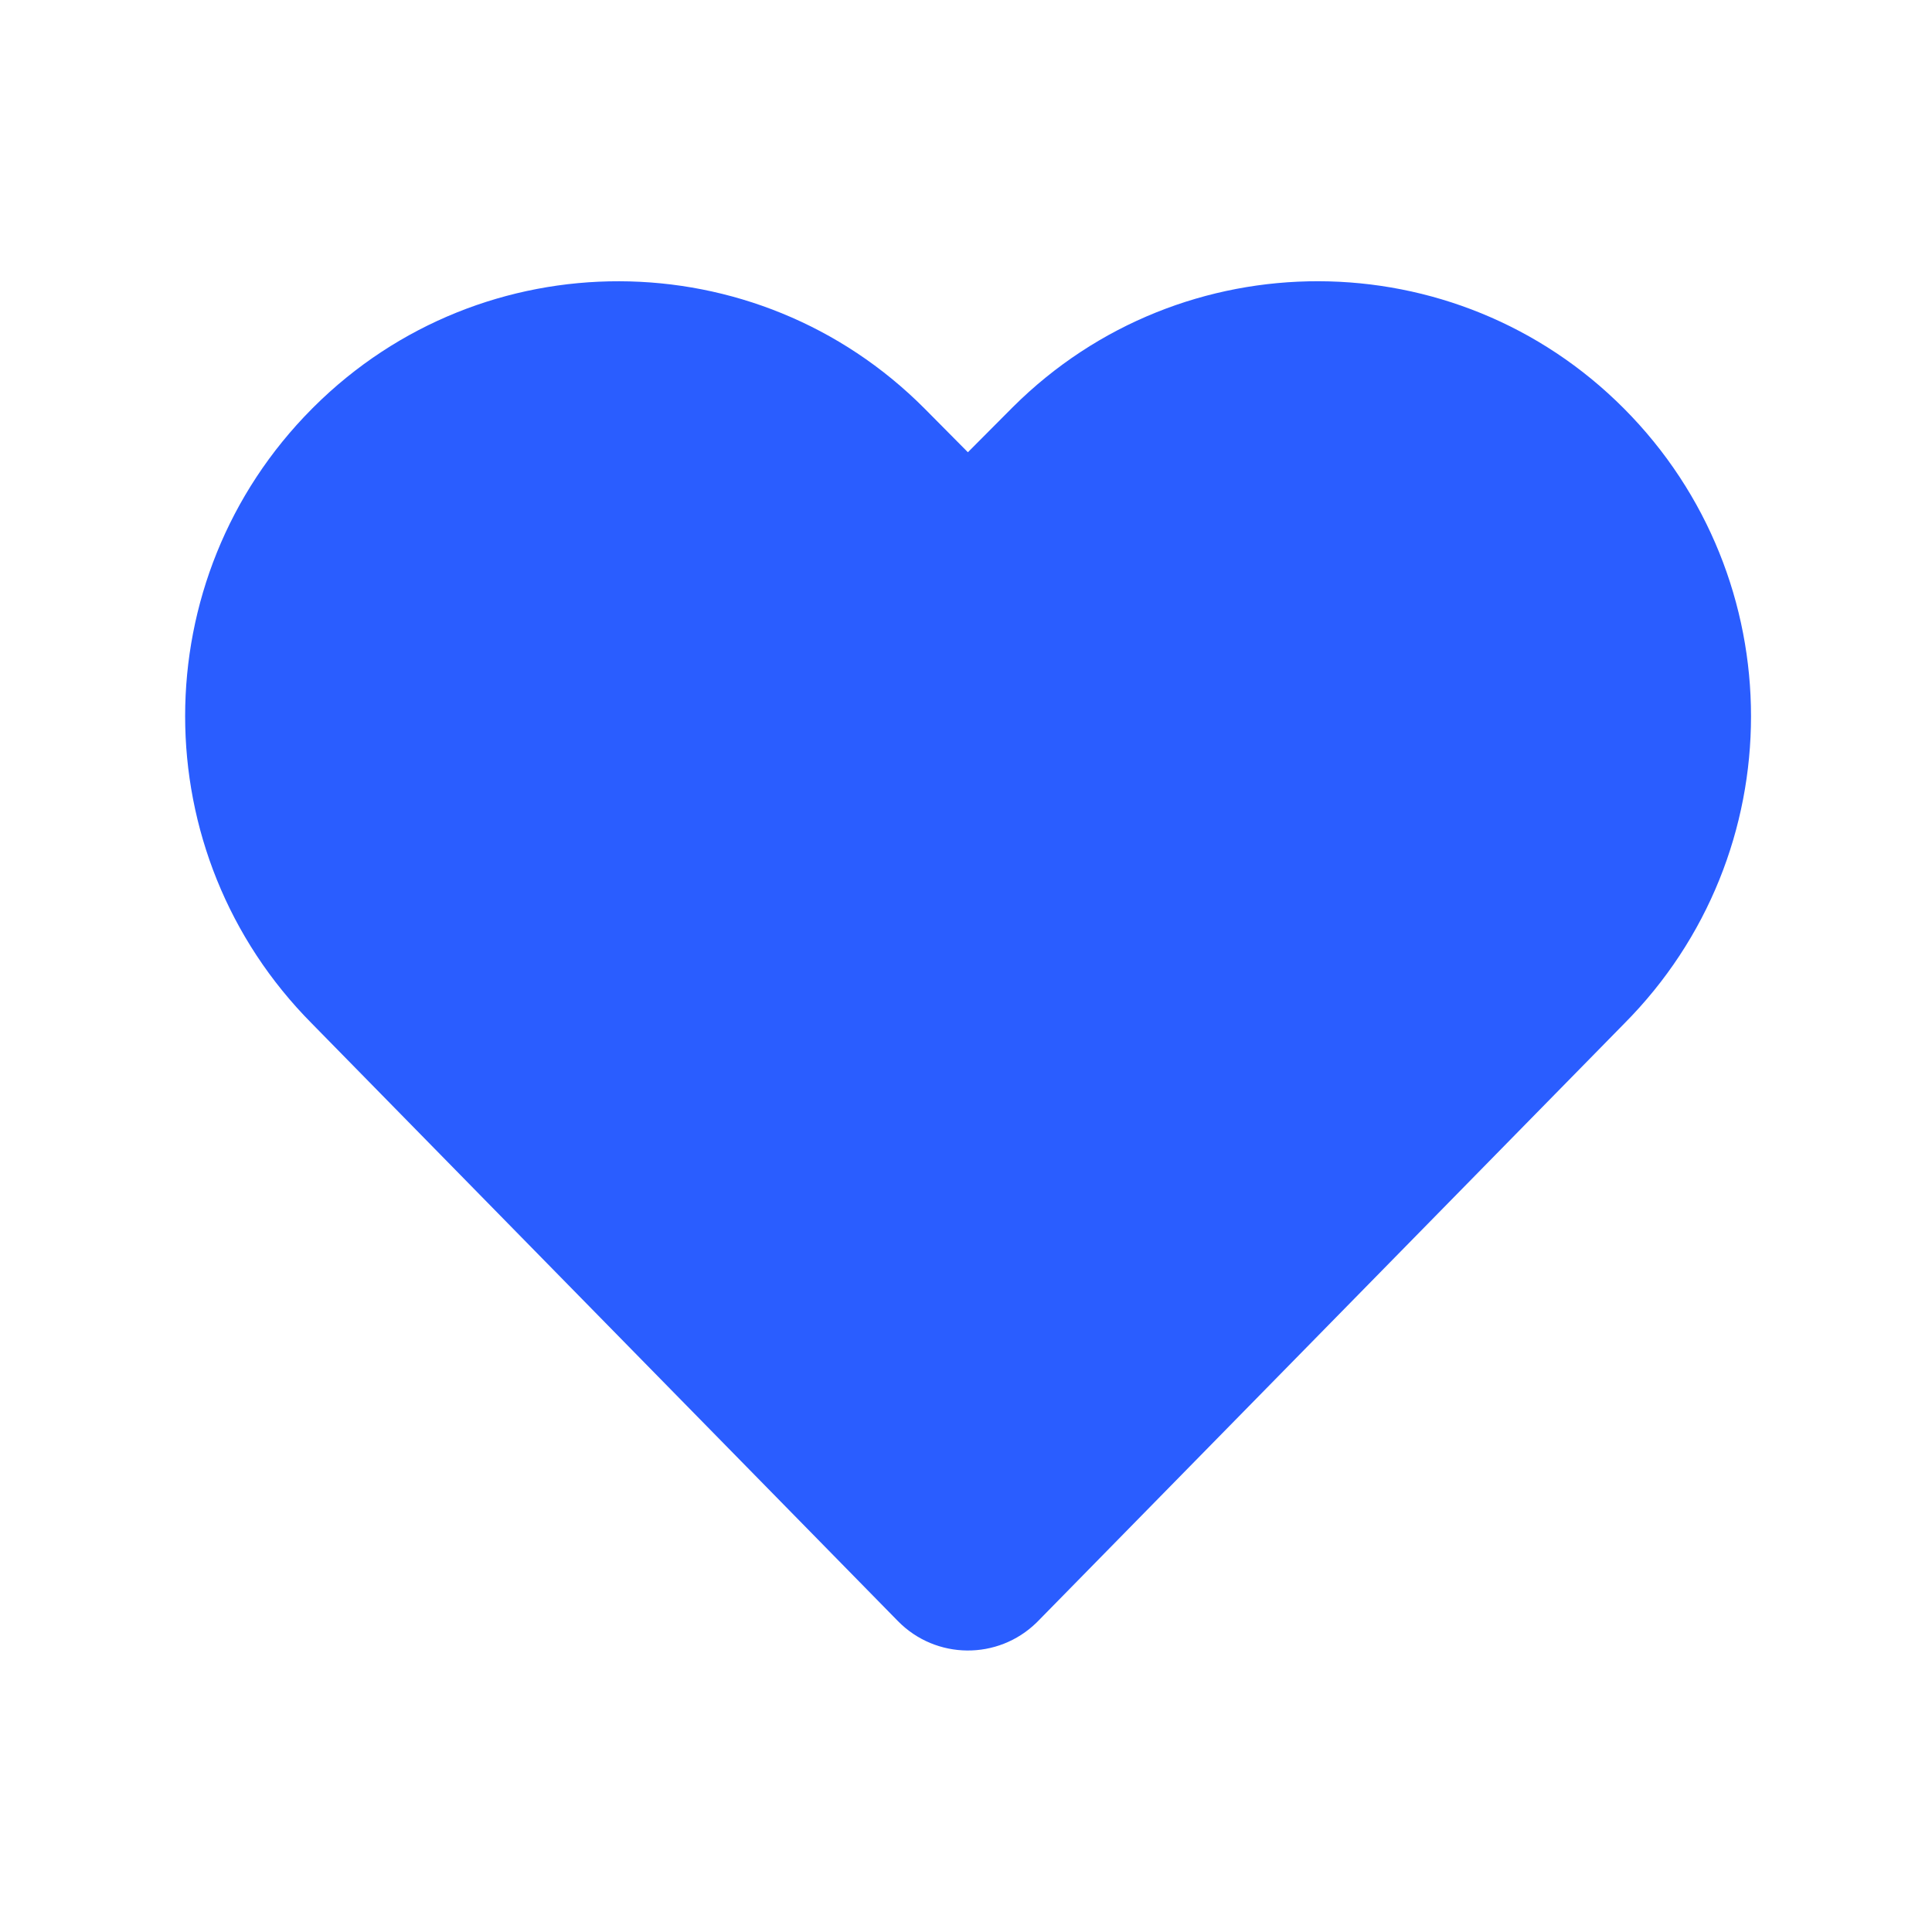
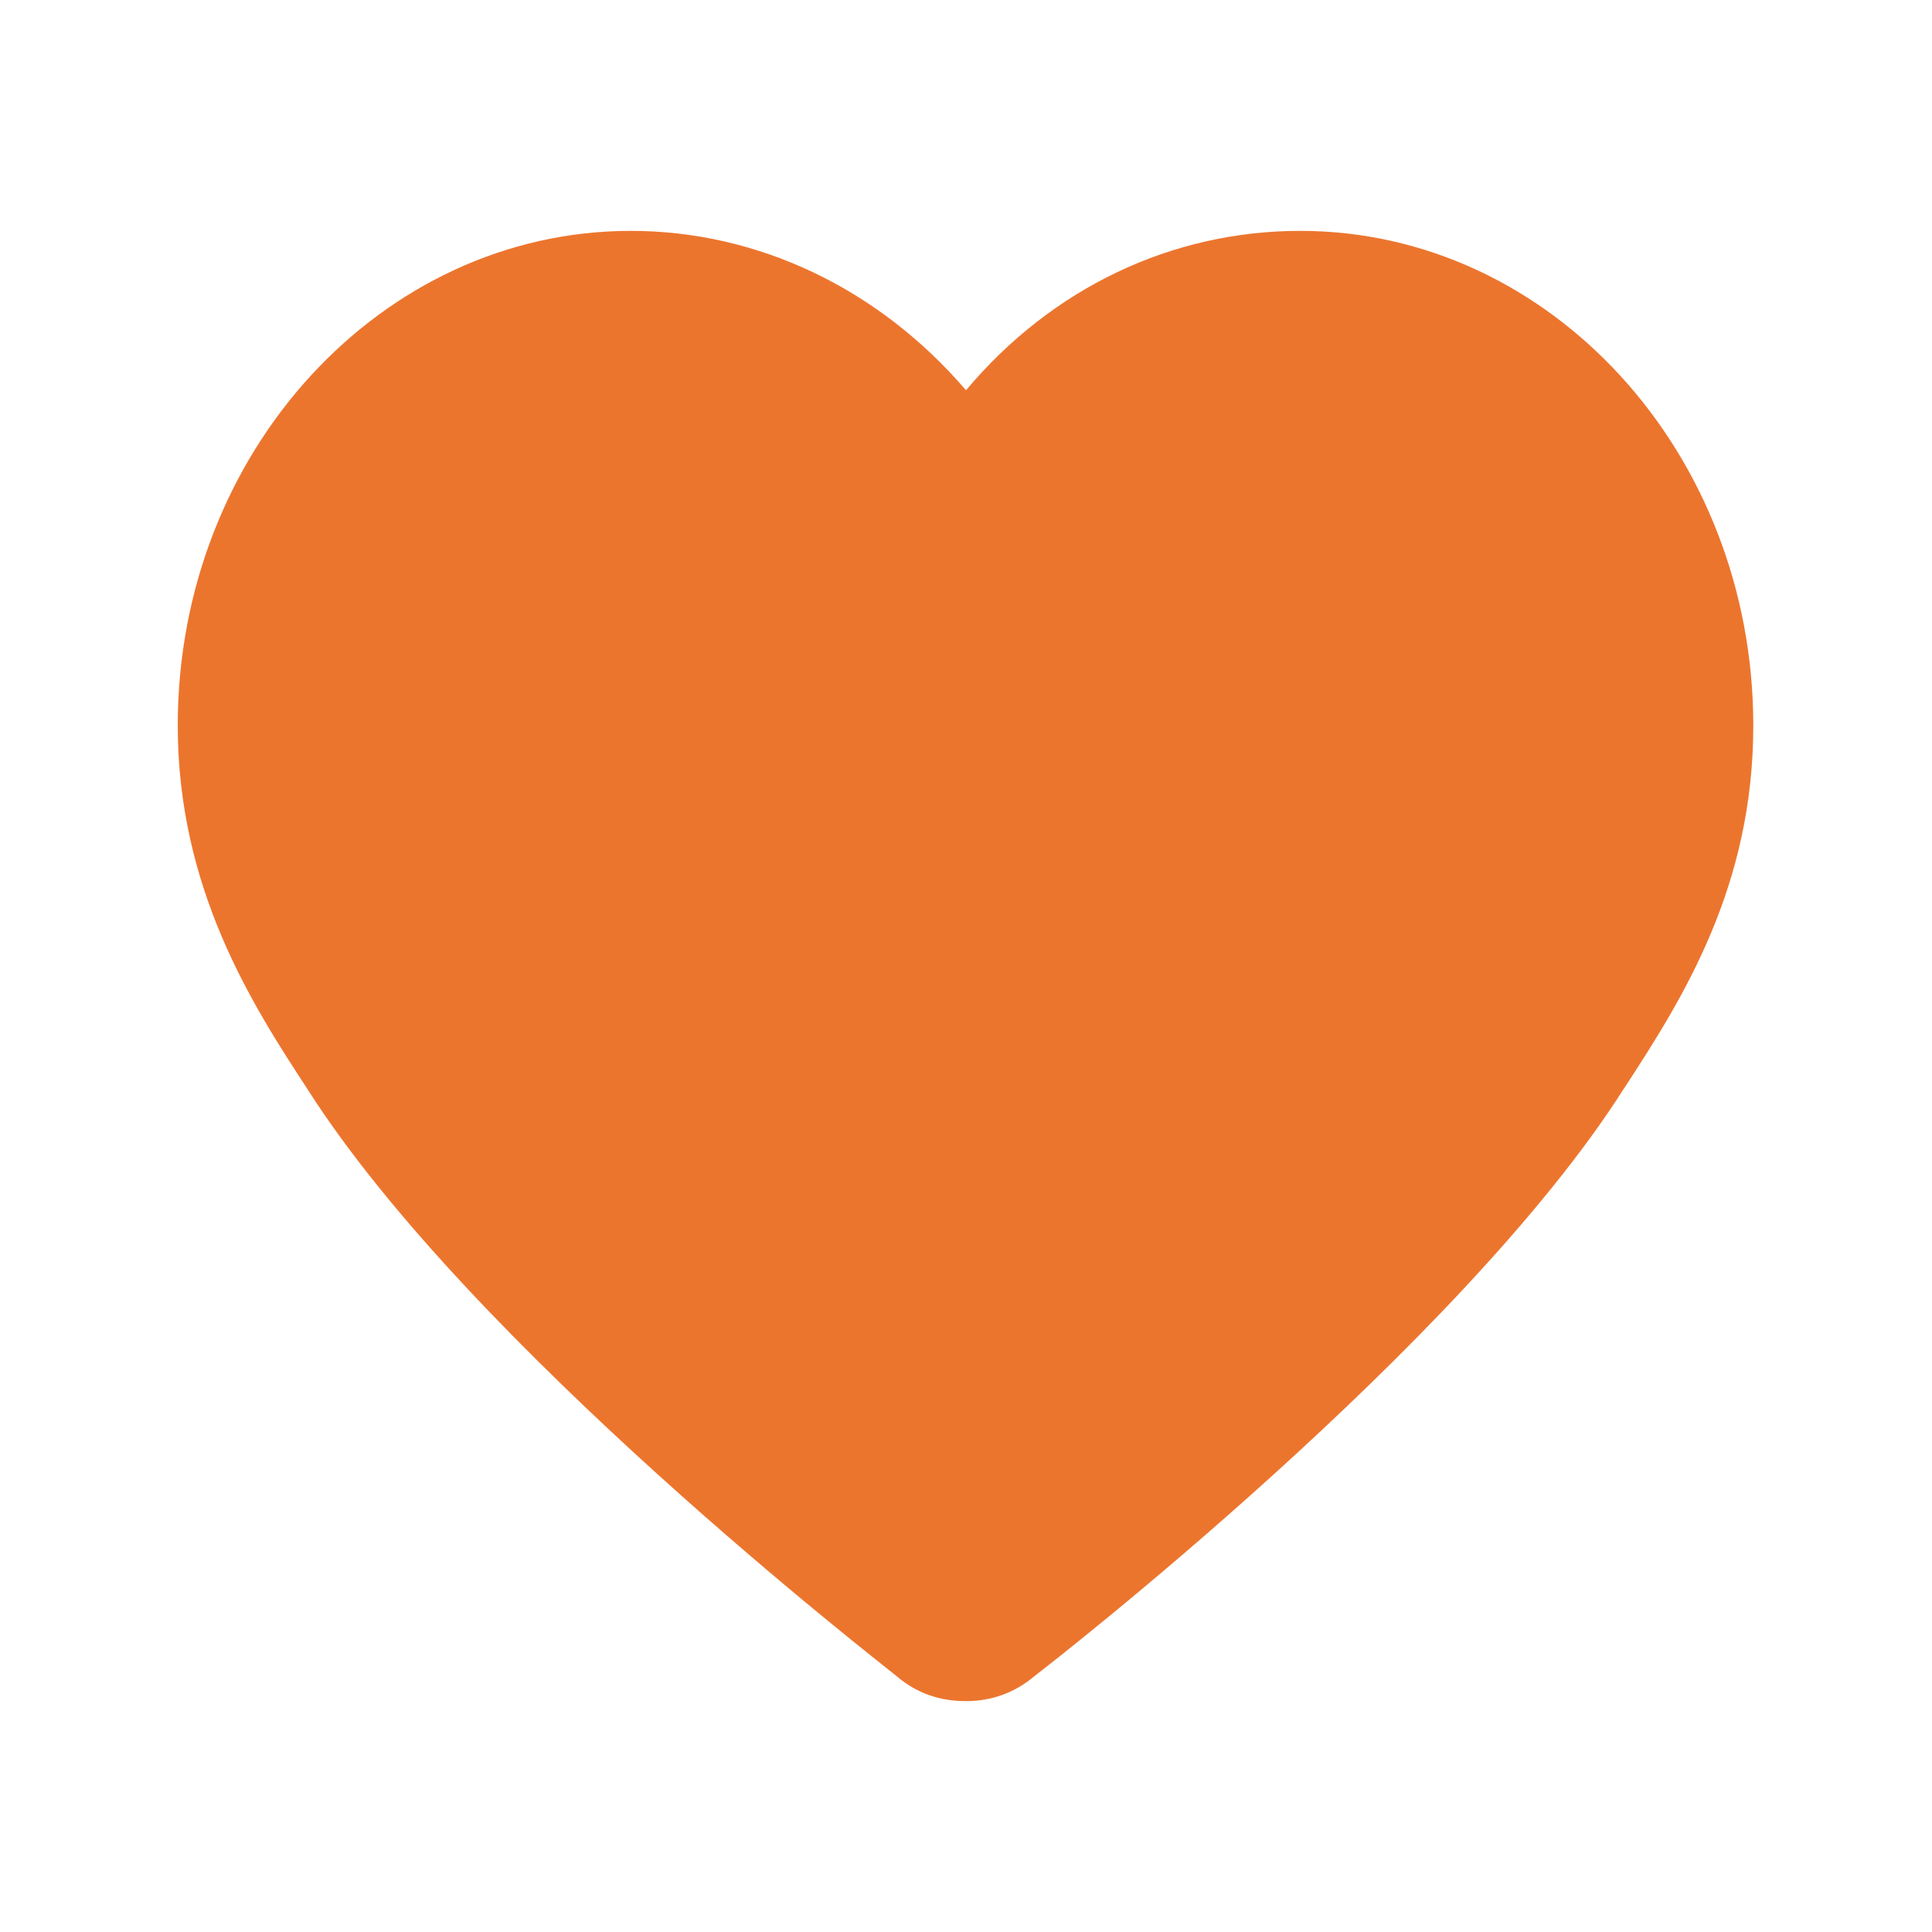
- <svg xmlns="http://www.w3.org/2000/svg" class="icon" width="200px" height="200.00px" viewBox="0 0 1024 1024" version="1.1">
-   <path fill="#2a5dff" d="M535.9 216.7l-22.9 23-22.9-23.1c-89.2-89.7-234.3-90.1-323.9-0.8l-0.8 0.8c-89.7 90.1-89.7 235.8 0 326L476 859.3c20.1 20.4 52.9 20.7 73.4 0.7l0.7-0.7 310.7-316.7c89.7-90.1 89.7-235.8 0-326-89.2-89.7-234.3-90.1-323.9-0.9l-1 1z" />
+ <svg xmlns="http://www.w3.org/2000/svg" version="1.1" id="图层_1" x="0px" y="0px" viewBox="0 0 200 200" style="enable-background:new 0 0 200 200;" xml:space="preserve">
+   <style type="text/css">
+ 	.st0{fill:#EC752E;}
+ </style>
+   <path class="st0" d="M100,176.1c-2.7,0-5.1-0.8-7.2-2.6c-1.7-1.4-44.1-34.2-61-60.8C26.1,104,18.4,92,18.4,75.1  c0-28.3,21.1-51.2,46.9-51.2c13.2,0,25.7,6,34.7,16.5c8.9-10.6,21.3-16.5,34.6-16.5c25.9,0,46.9,23,46.9,51.2  c0,16.6-7.2,28.1-13.2,37.3l-0.2,0.3c-16.9,26.6-59.3,59.5-61,60.8C105.1,175.2,102.7,176.1,100,176.1L100,176.1z" />
</svg>
